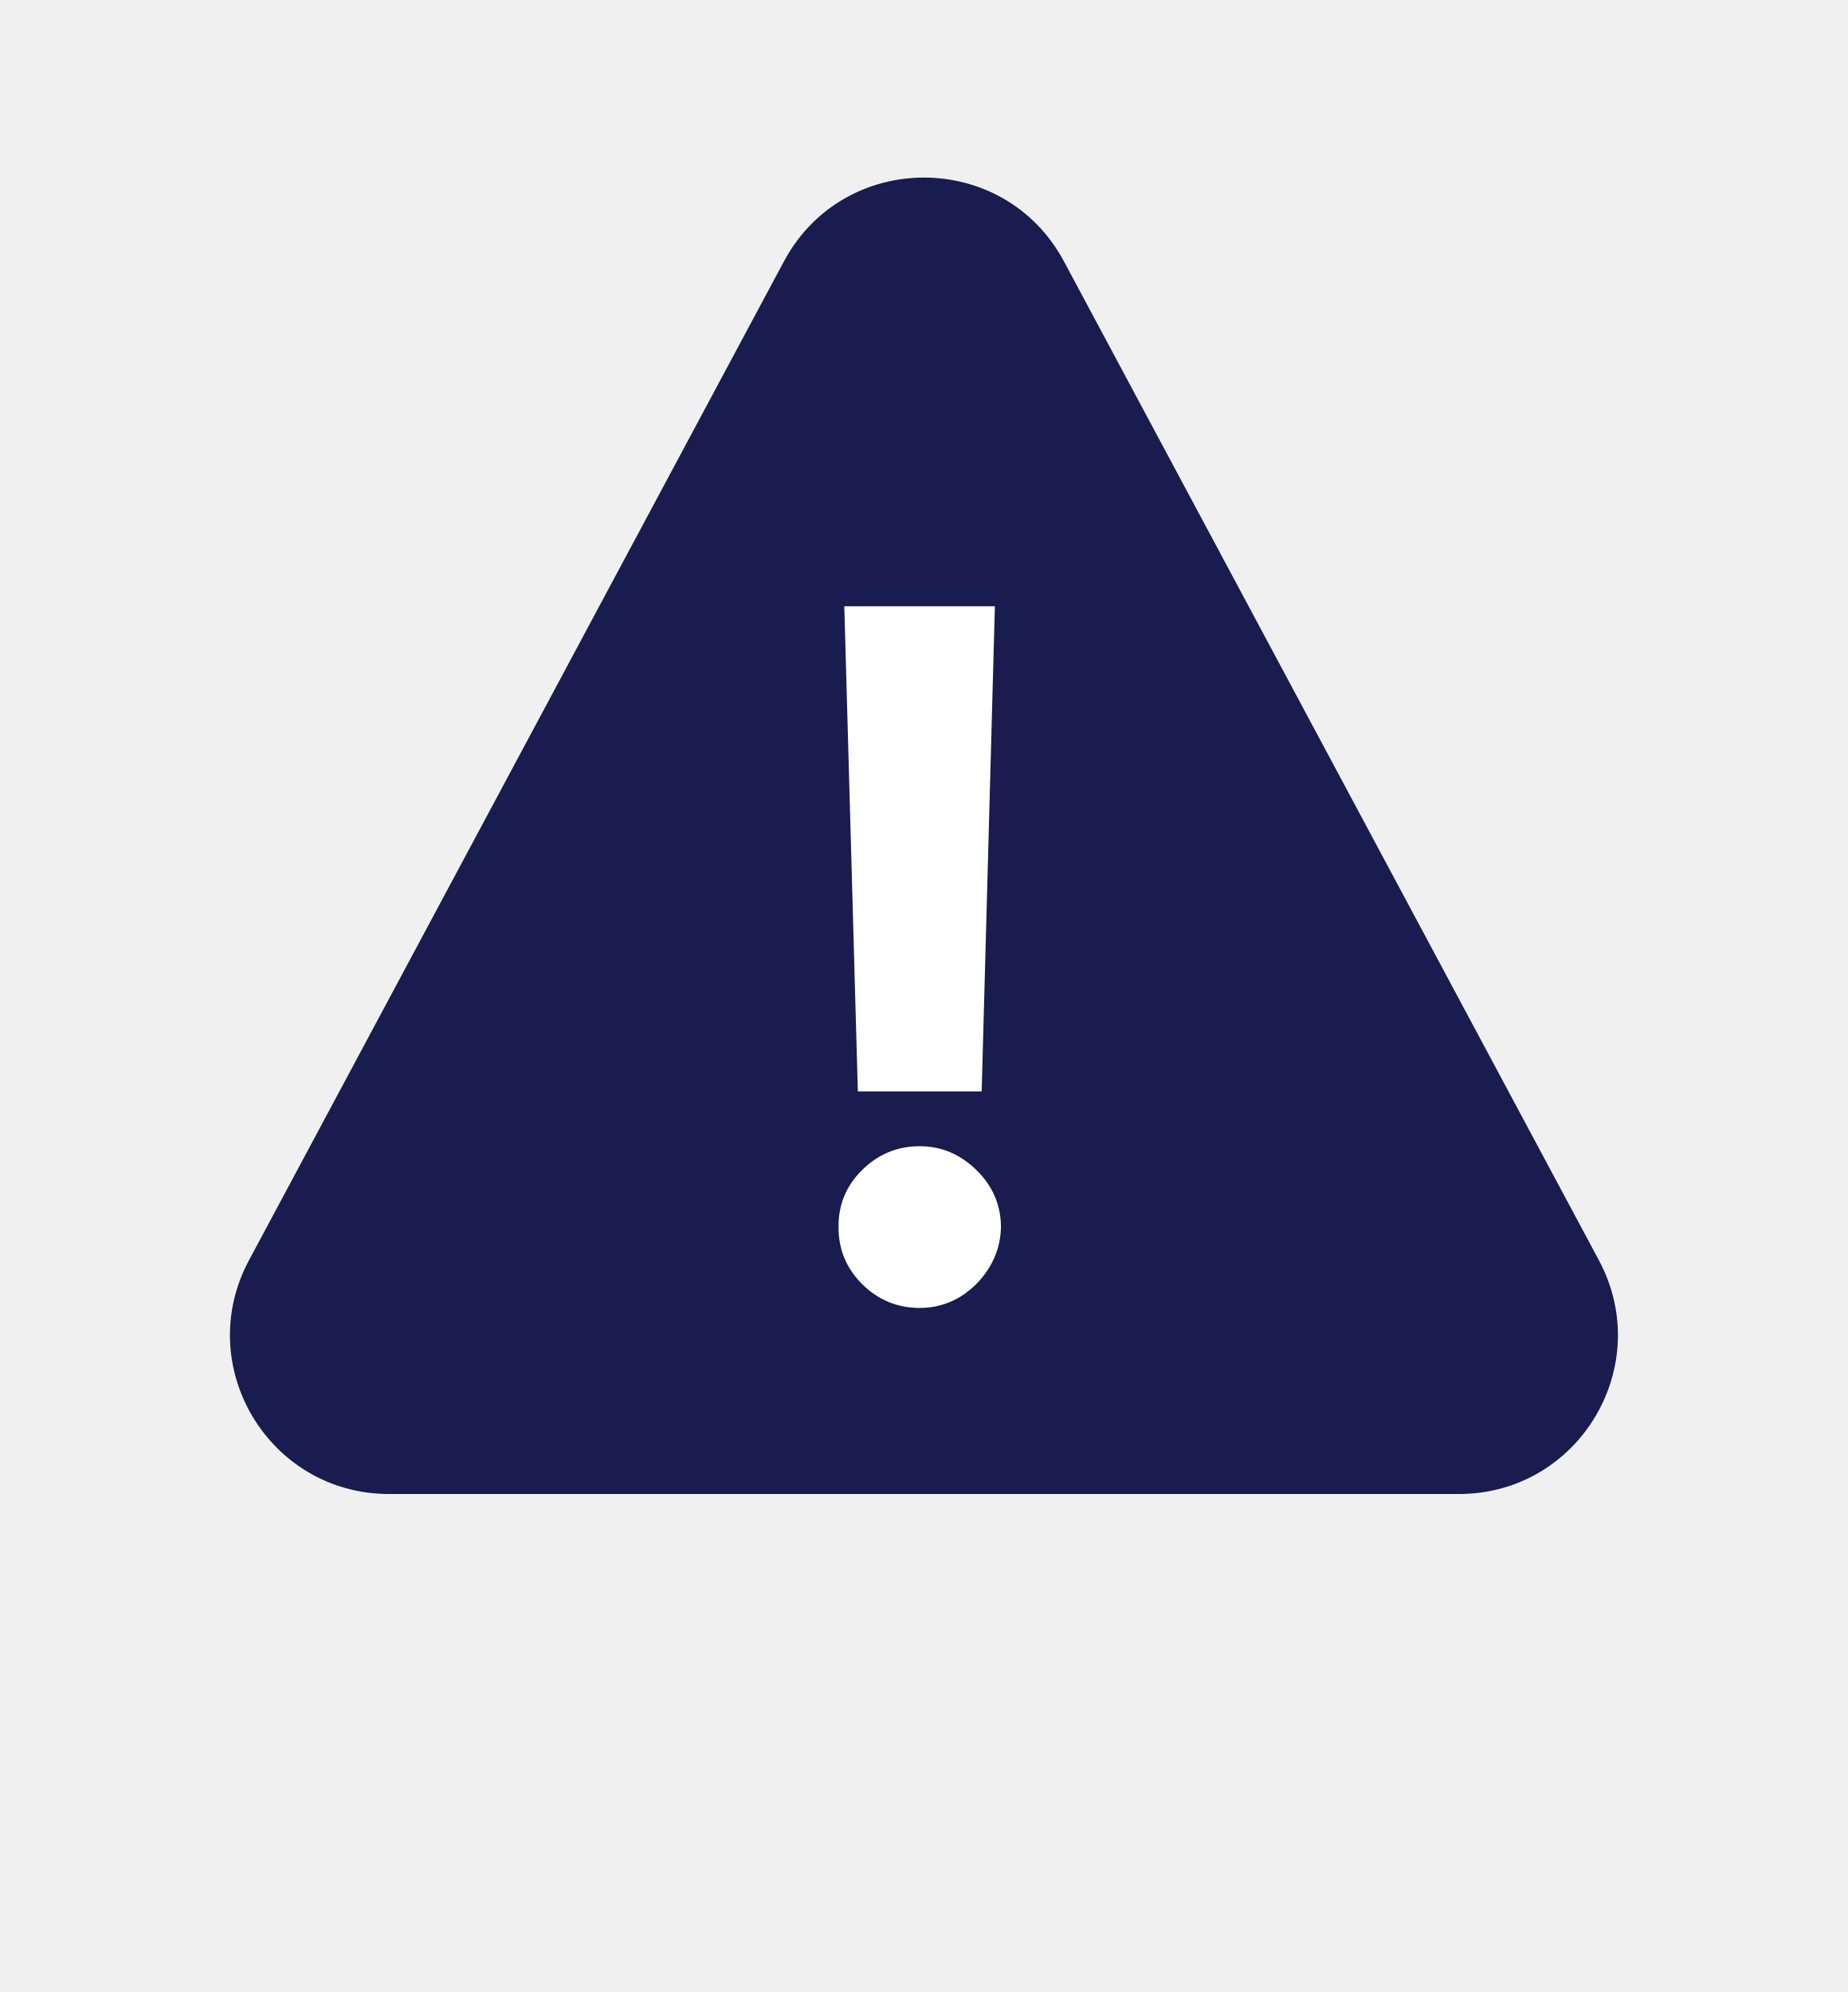
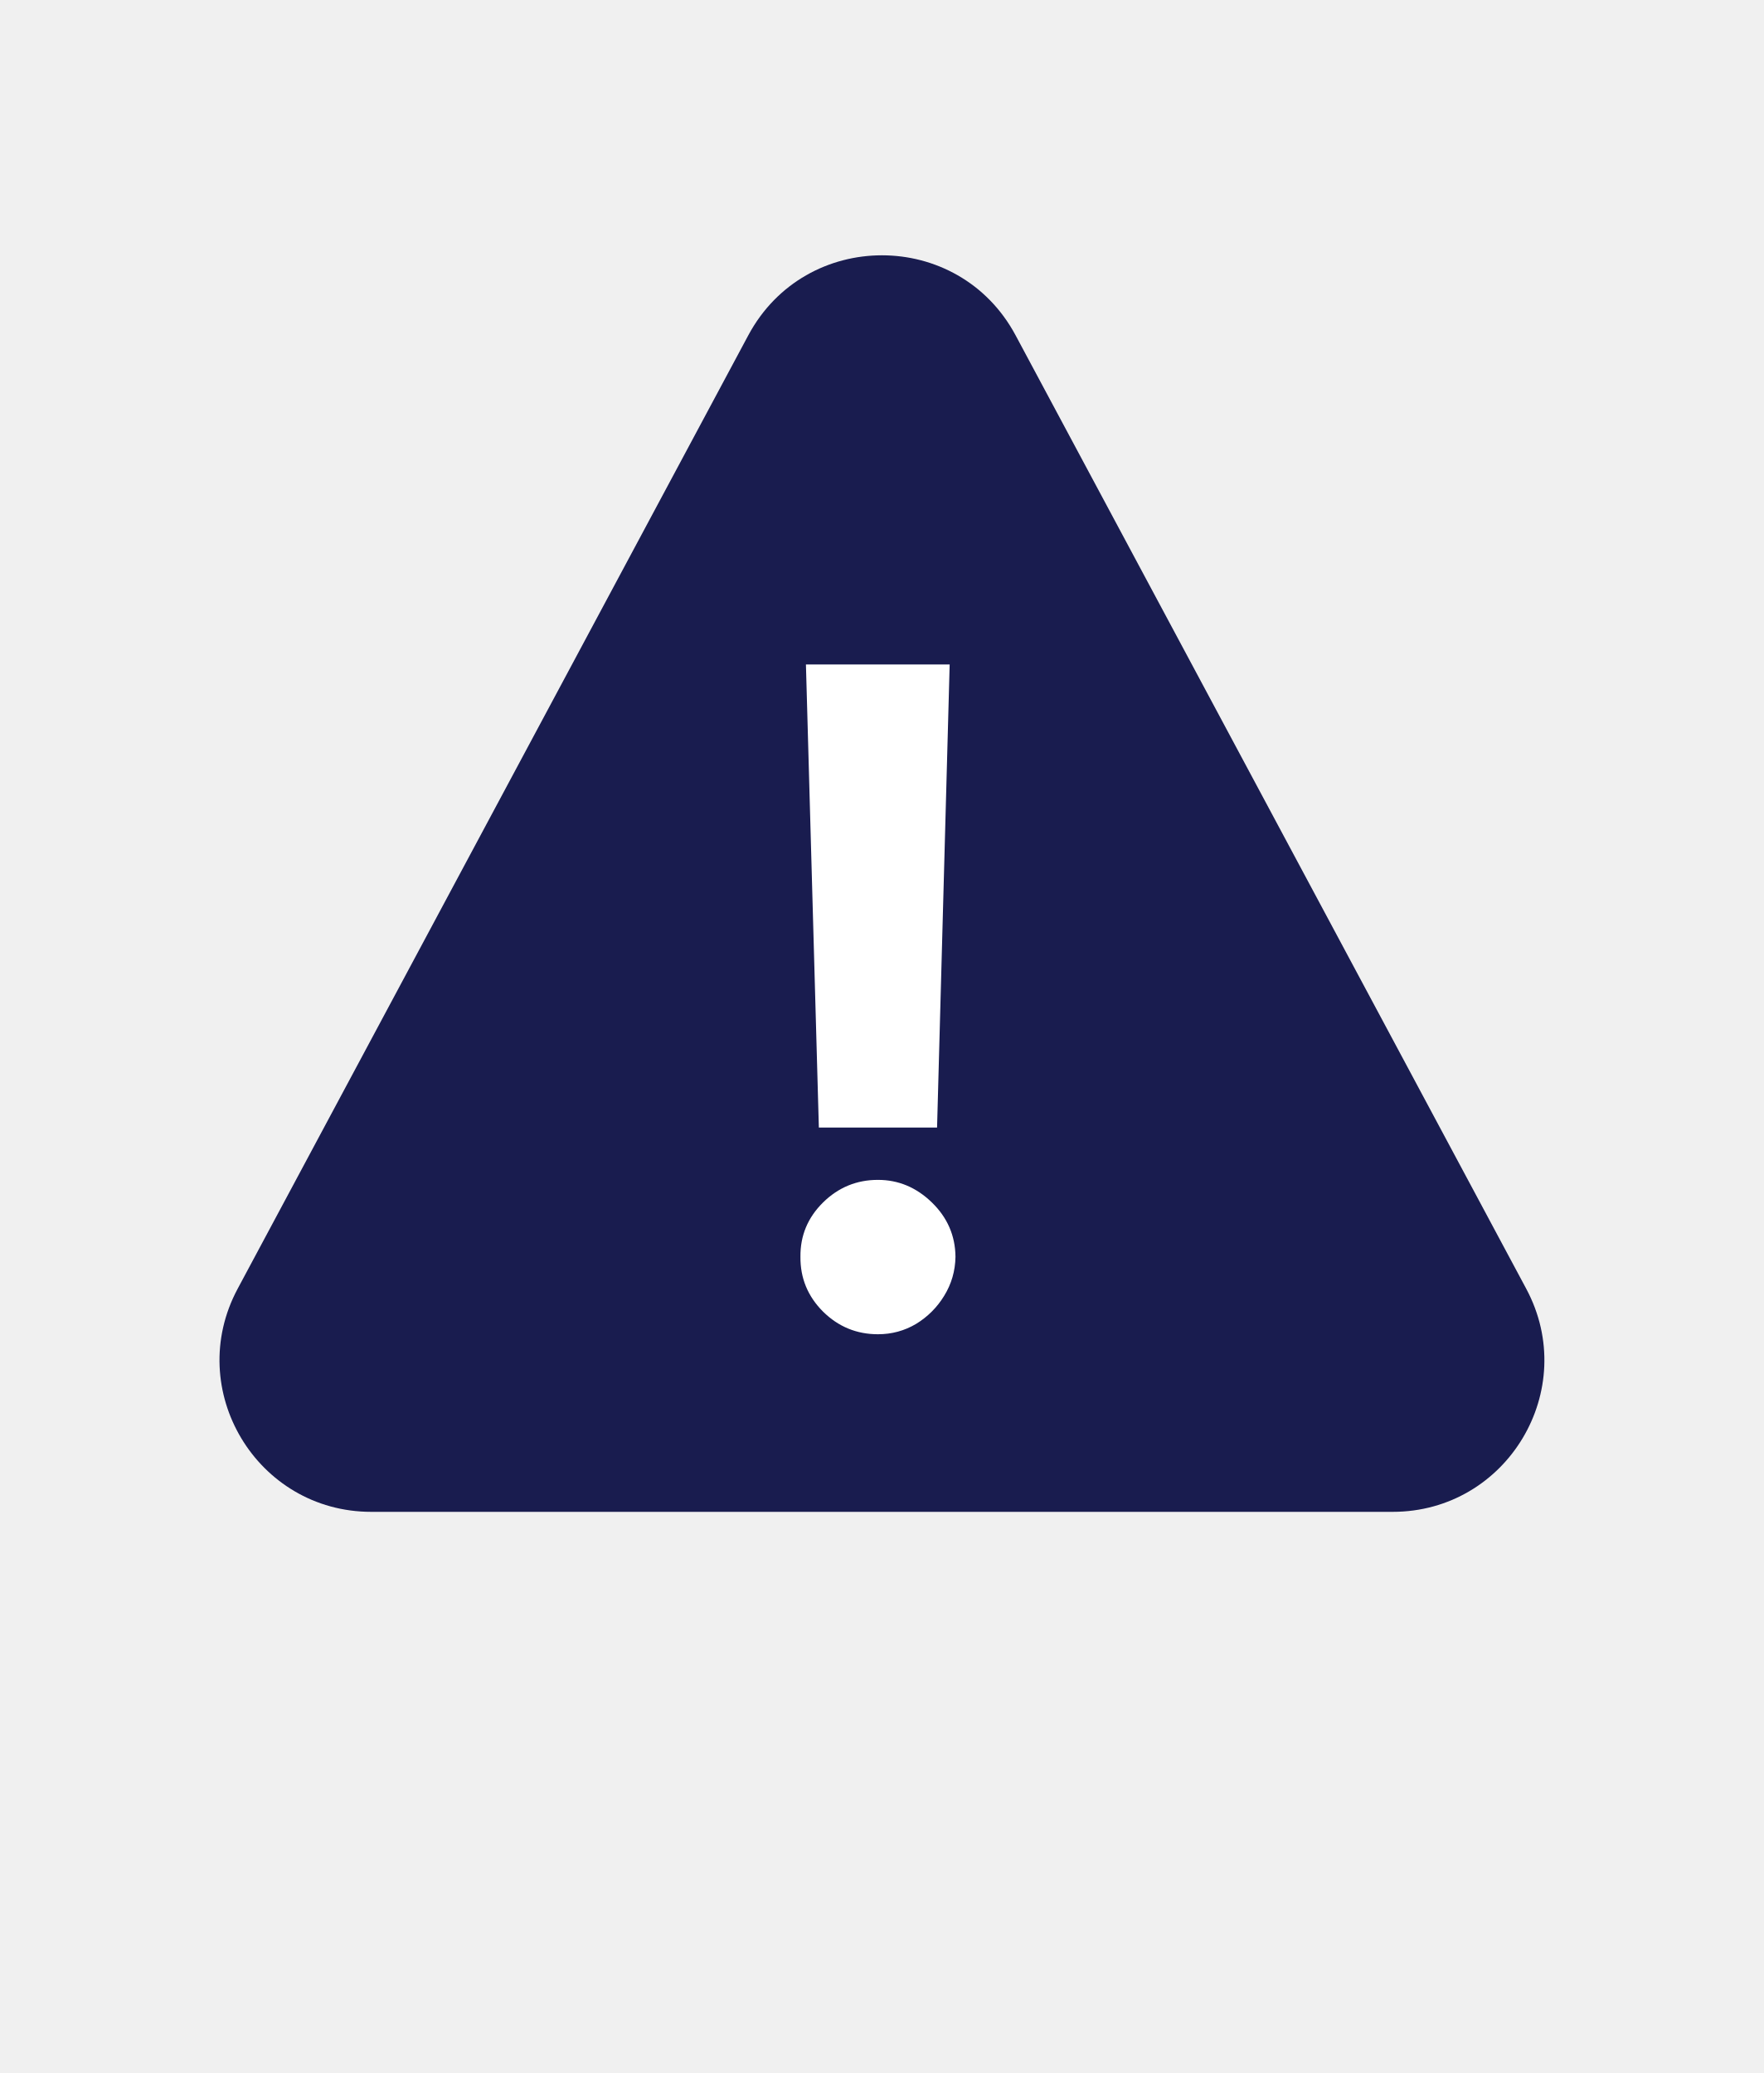
- <svg xmlns="http://www.w3.org/2000/svg" width="64" height="69" viewBox="0 0 64 69" fill="none">
+ <svg xmlns="http://www.w3.org/2000/svg" width="57" height="67" viewBox="0 0 64 69" fill="none">
  <path d="M27.151 9.054C29.225 5.183 34.775 5.183 36.849 9.054L55.377 43.654C57.339 47.317 54.685 51.75 50.529 51.75H13.472C9.315 51.75 6.661 47.317 8.623 43.654L27.151 9.054Z" fill="#191C4F" />
  <path d="M34.457 21L34 37.805H29.711L29.242 21H34.457ZM31.855 45.305C31.082 45.305 30.418 45.031 29.863 44.484C29.309 43.93 29.035 43.266 29.043 42.492C29.035 41.727 29.309 41.07 29.863 40.523C30.418 39.977 31.082 39.703 31.855 39.703C32.598 39.703 33.25 39.977 33.812 40.523C34.375 41.07 34.66 41.727 34.668 42.492C34.66 43.008 34.523 43.48 34.258 43.91C34 44.332 33.66 44.672 33.238 44.93C32.816 45.18 32.355 45.305 31.855 45.305Z" fill="white" />
</svg>
